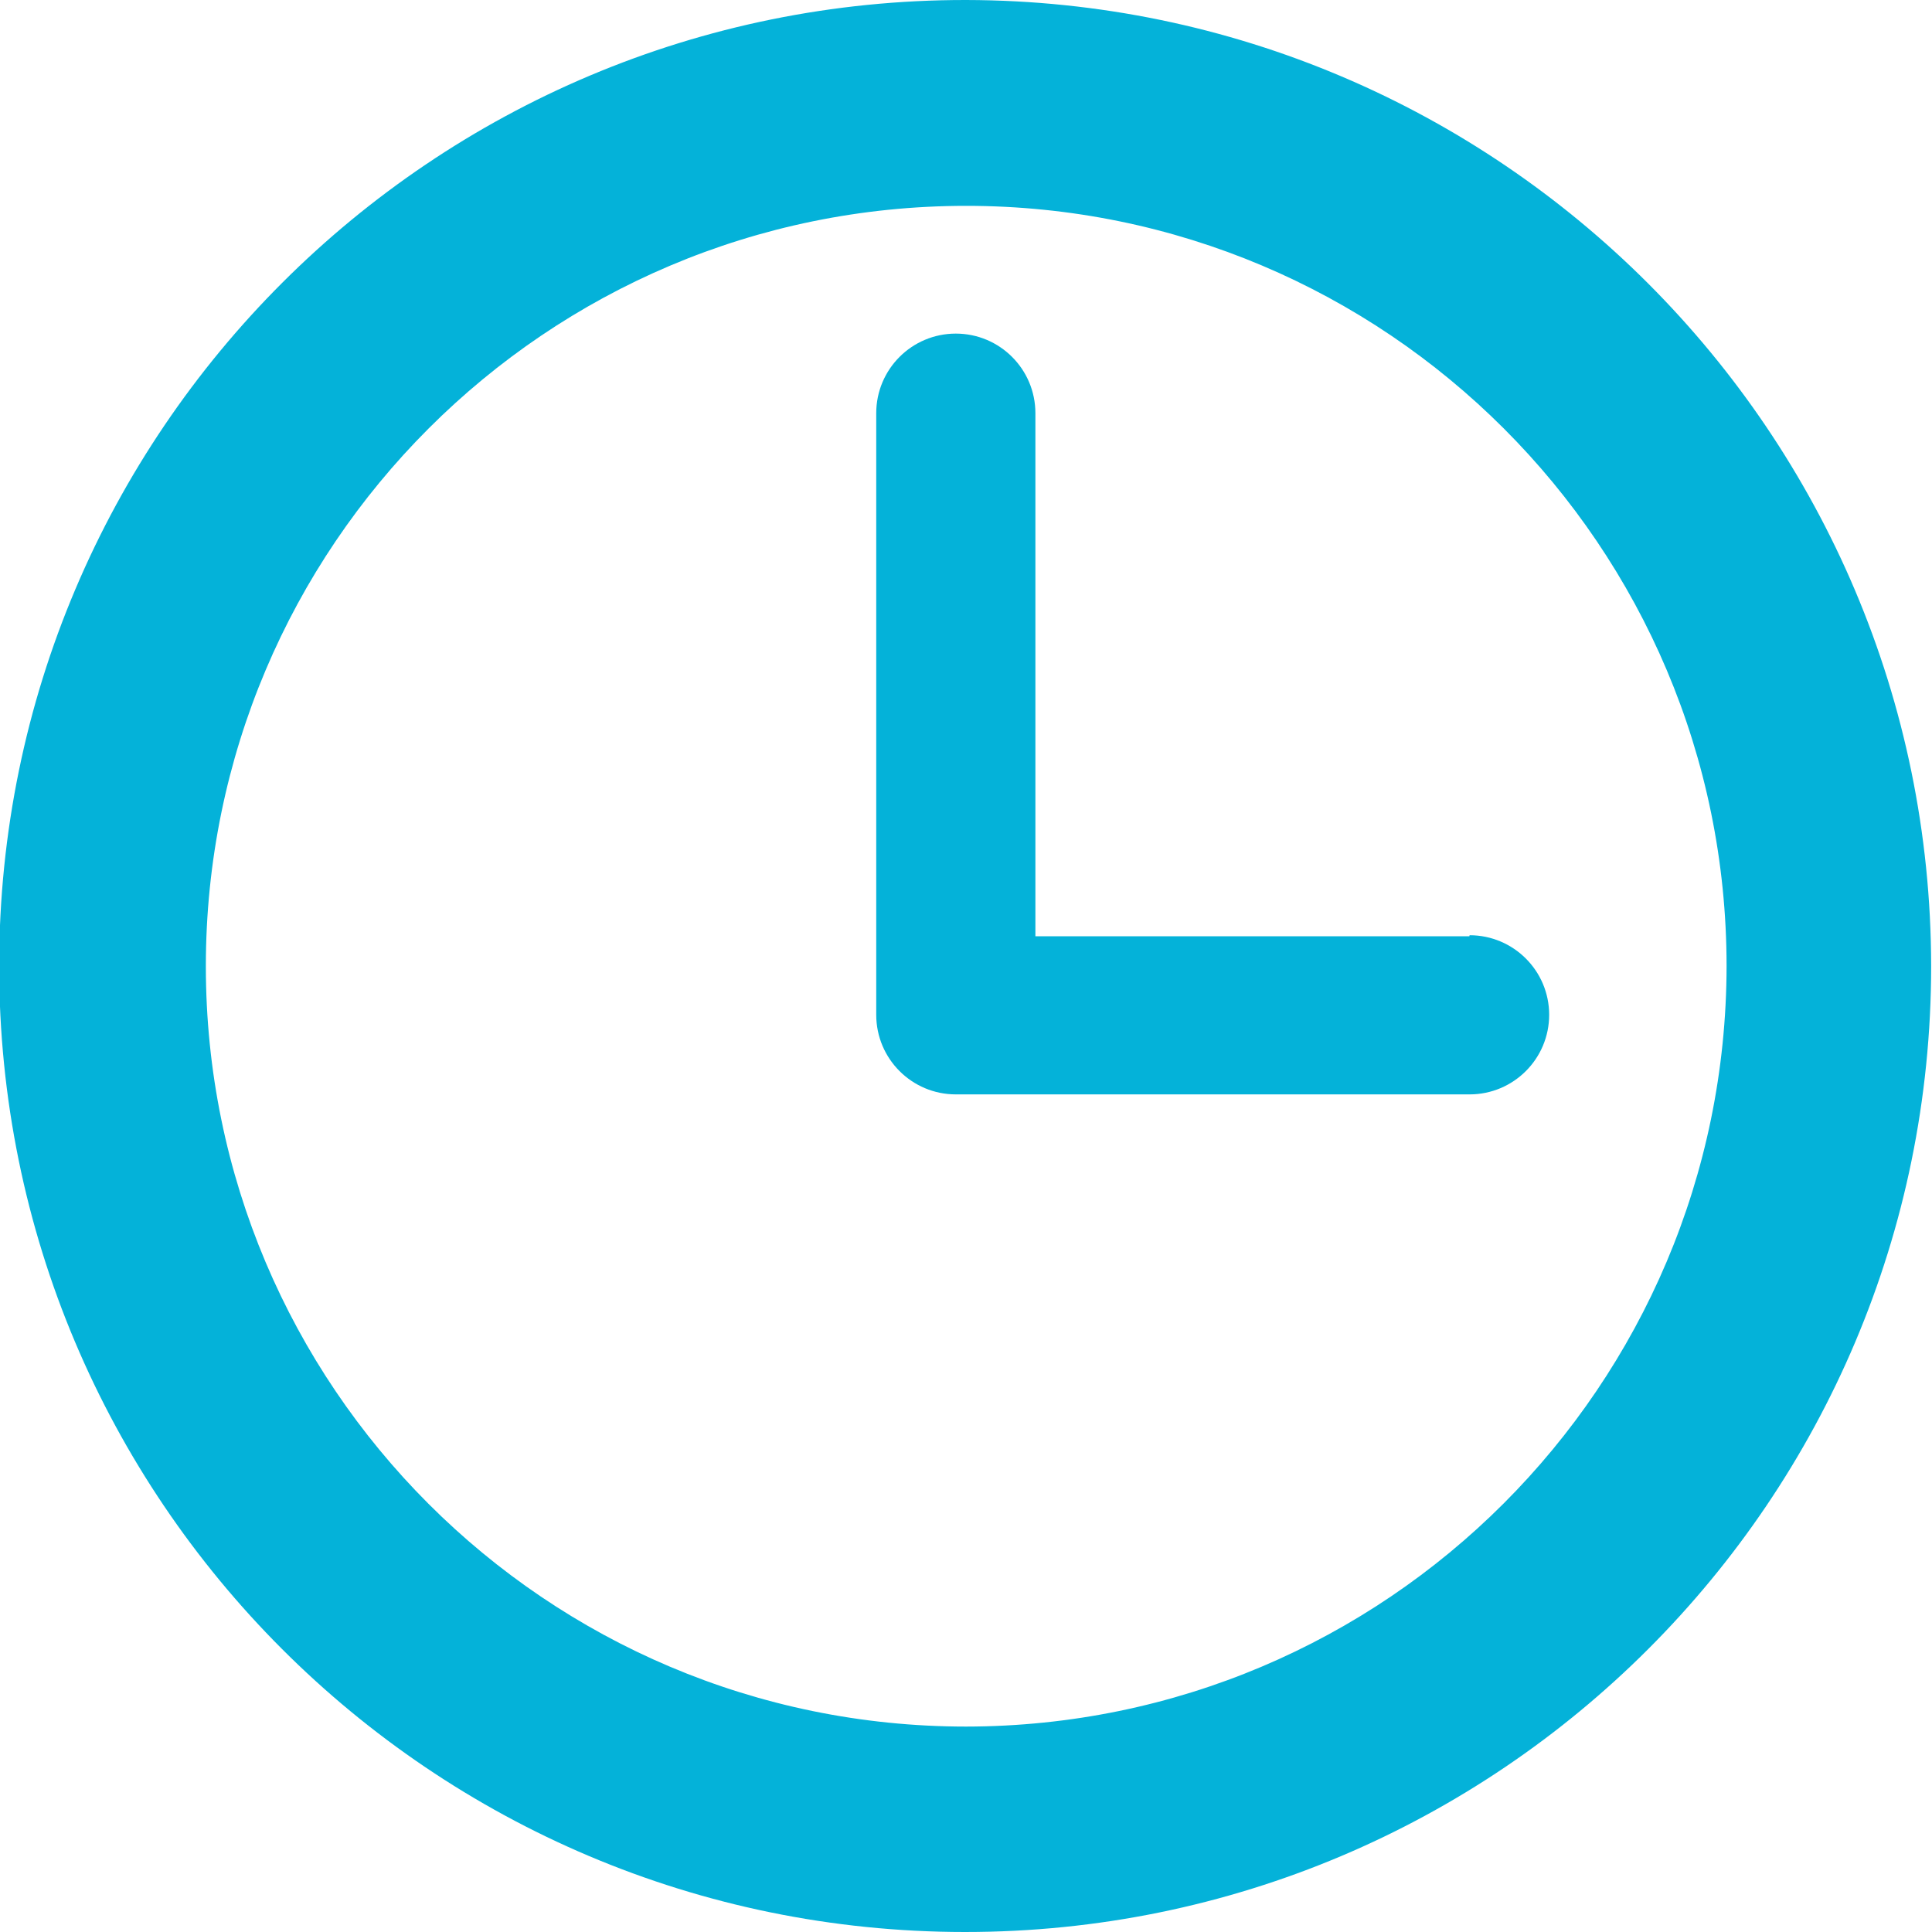
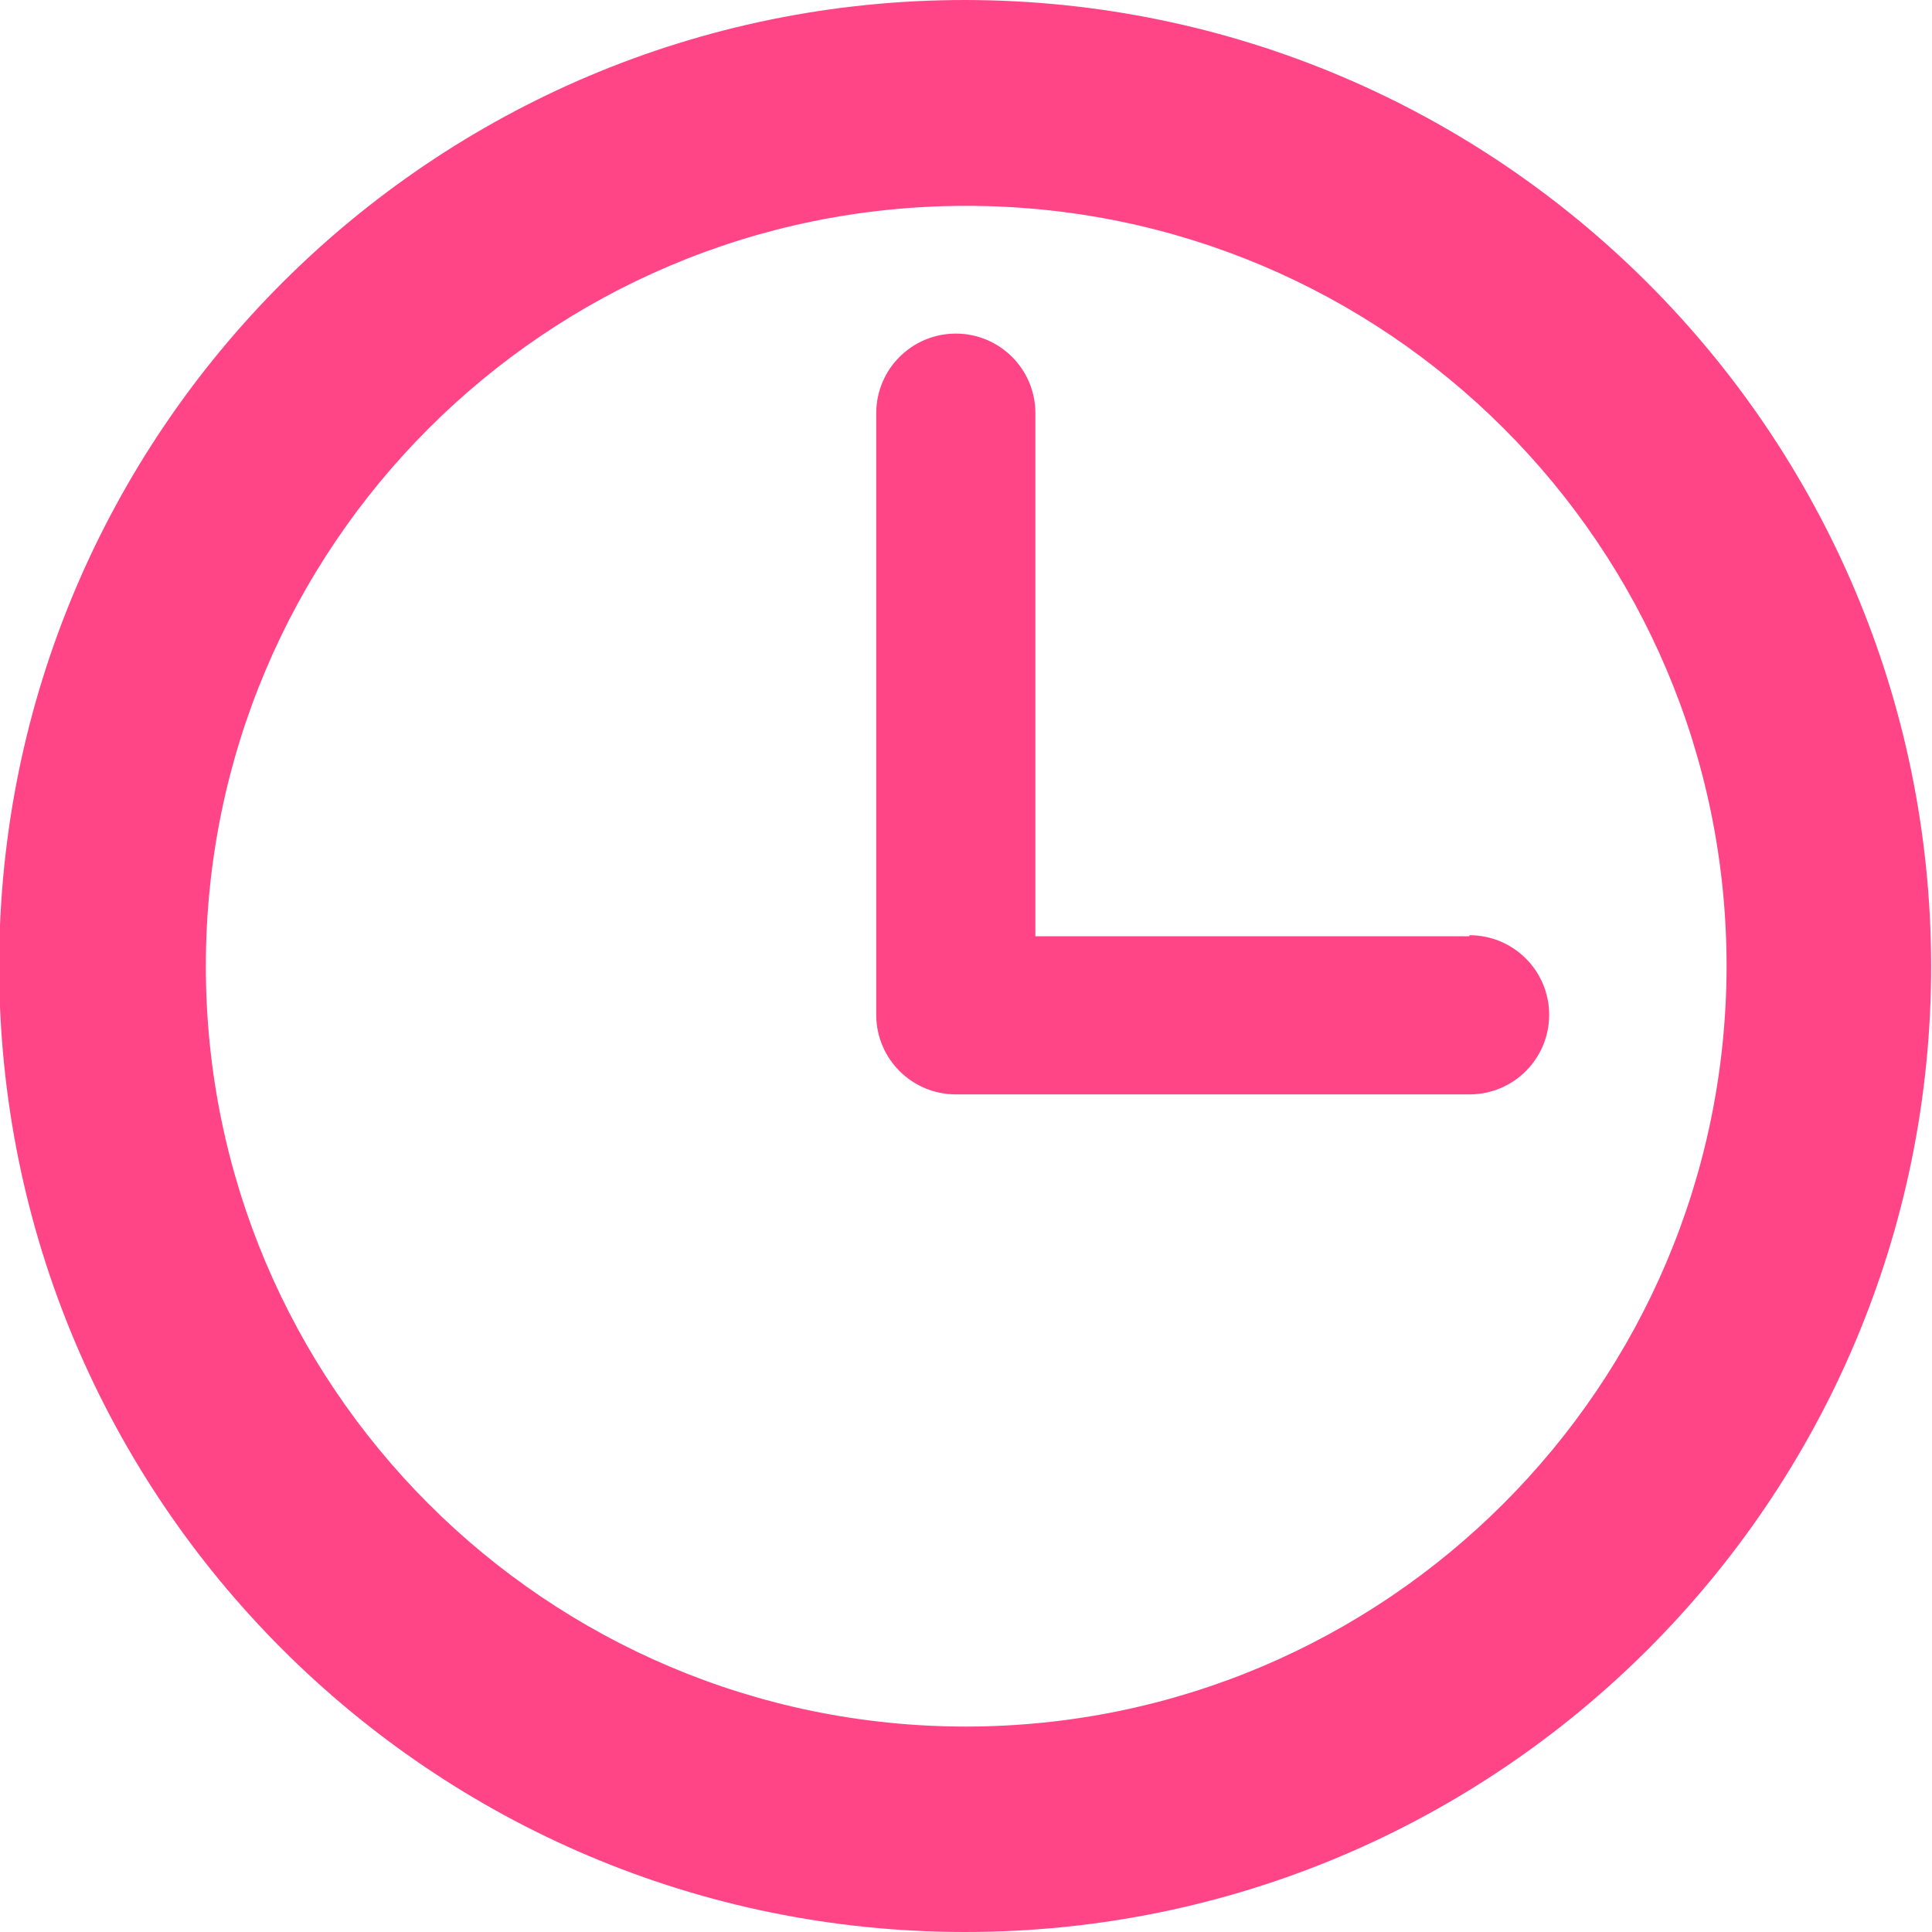
<svg xmlns="http://www.w3.org/2000/svg" width="9.104" height="9.104" viewBox="0 0 9.104 9.104">
  <defs>
-     <style>.a{fill:#04b2d9;}</style>
+     <style>.a{fill:#ff4586;}</style>
  </defs>
  <g transform="translate(0 0)">
    <path class="a" d="M4.552,0A4.552,4.552,0,1,0,9.1,4.552,4.557,4.557,0,0,0,4.552,0Zm0,8.136A3.583,3.583,0,1,1,8.136,4.552,3.588,3.588,0,0,1,4.552,8.136Z" />
    <path class="a" d="M46.861,19.665H44.816V17.2a.375.375,0,1,0-.75,0v2.835a.375.375,0,0,0,.375.375h2.421a.375.375,0,1,0,0-.75Z" transform="translate(-39.937 -15.253)" />
  </g>
</svg>
